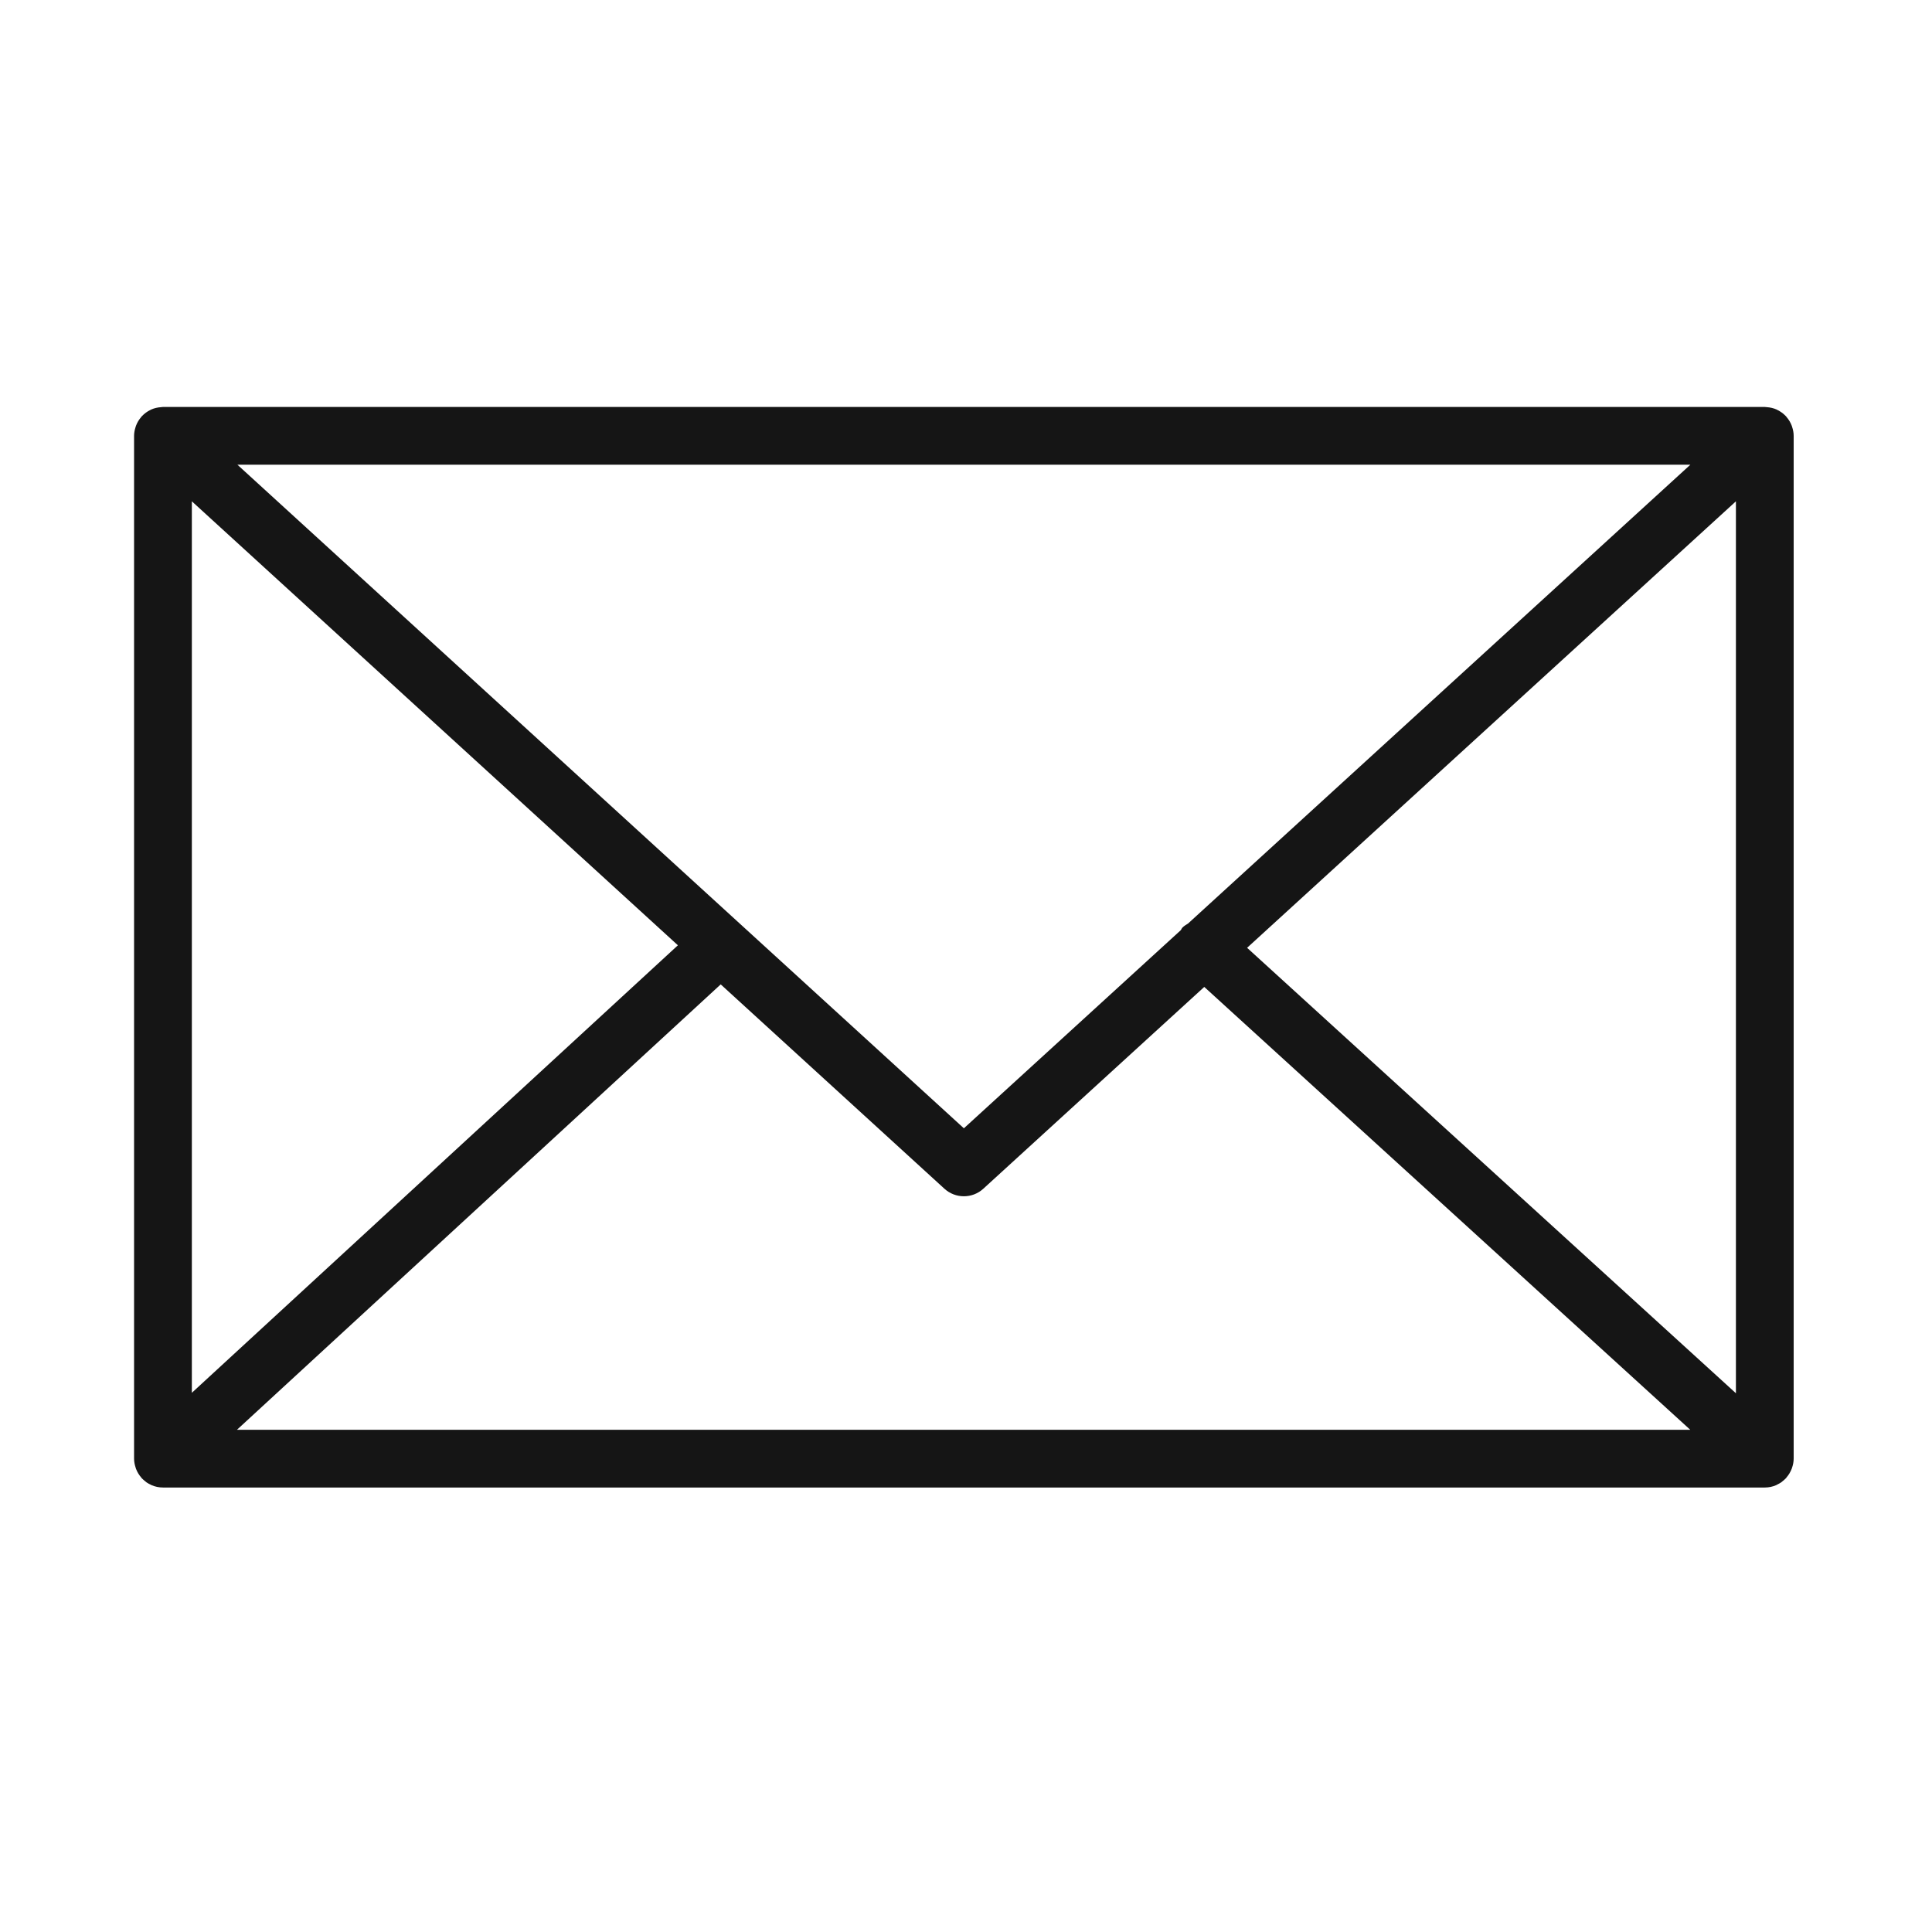
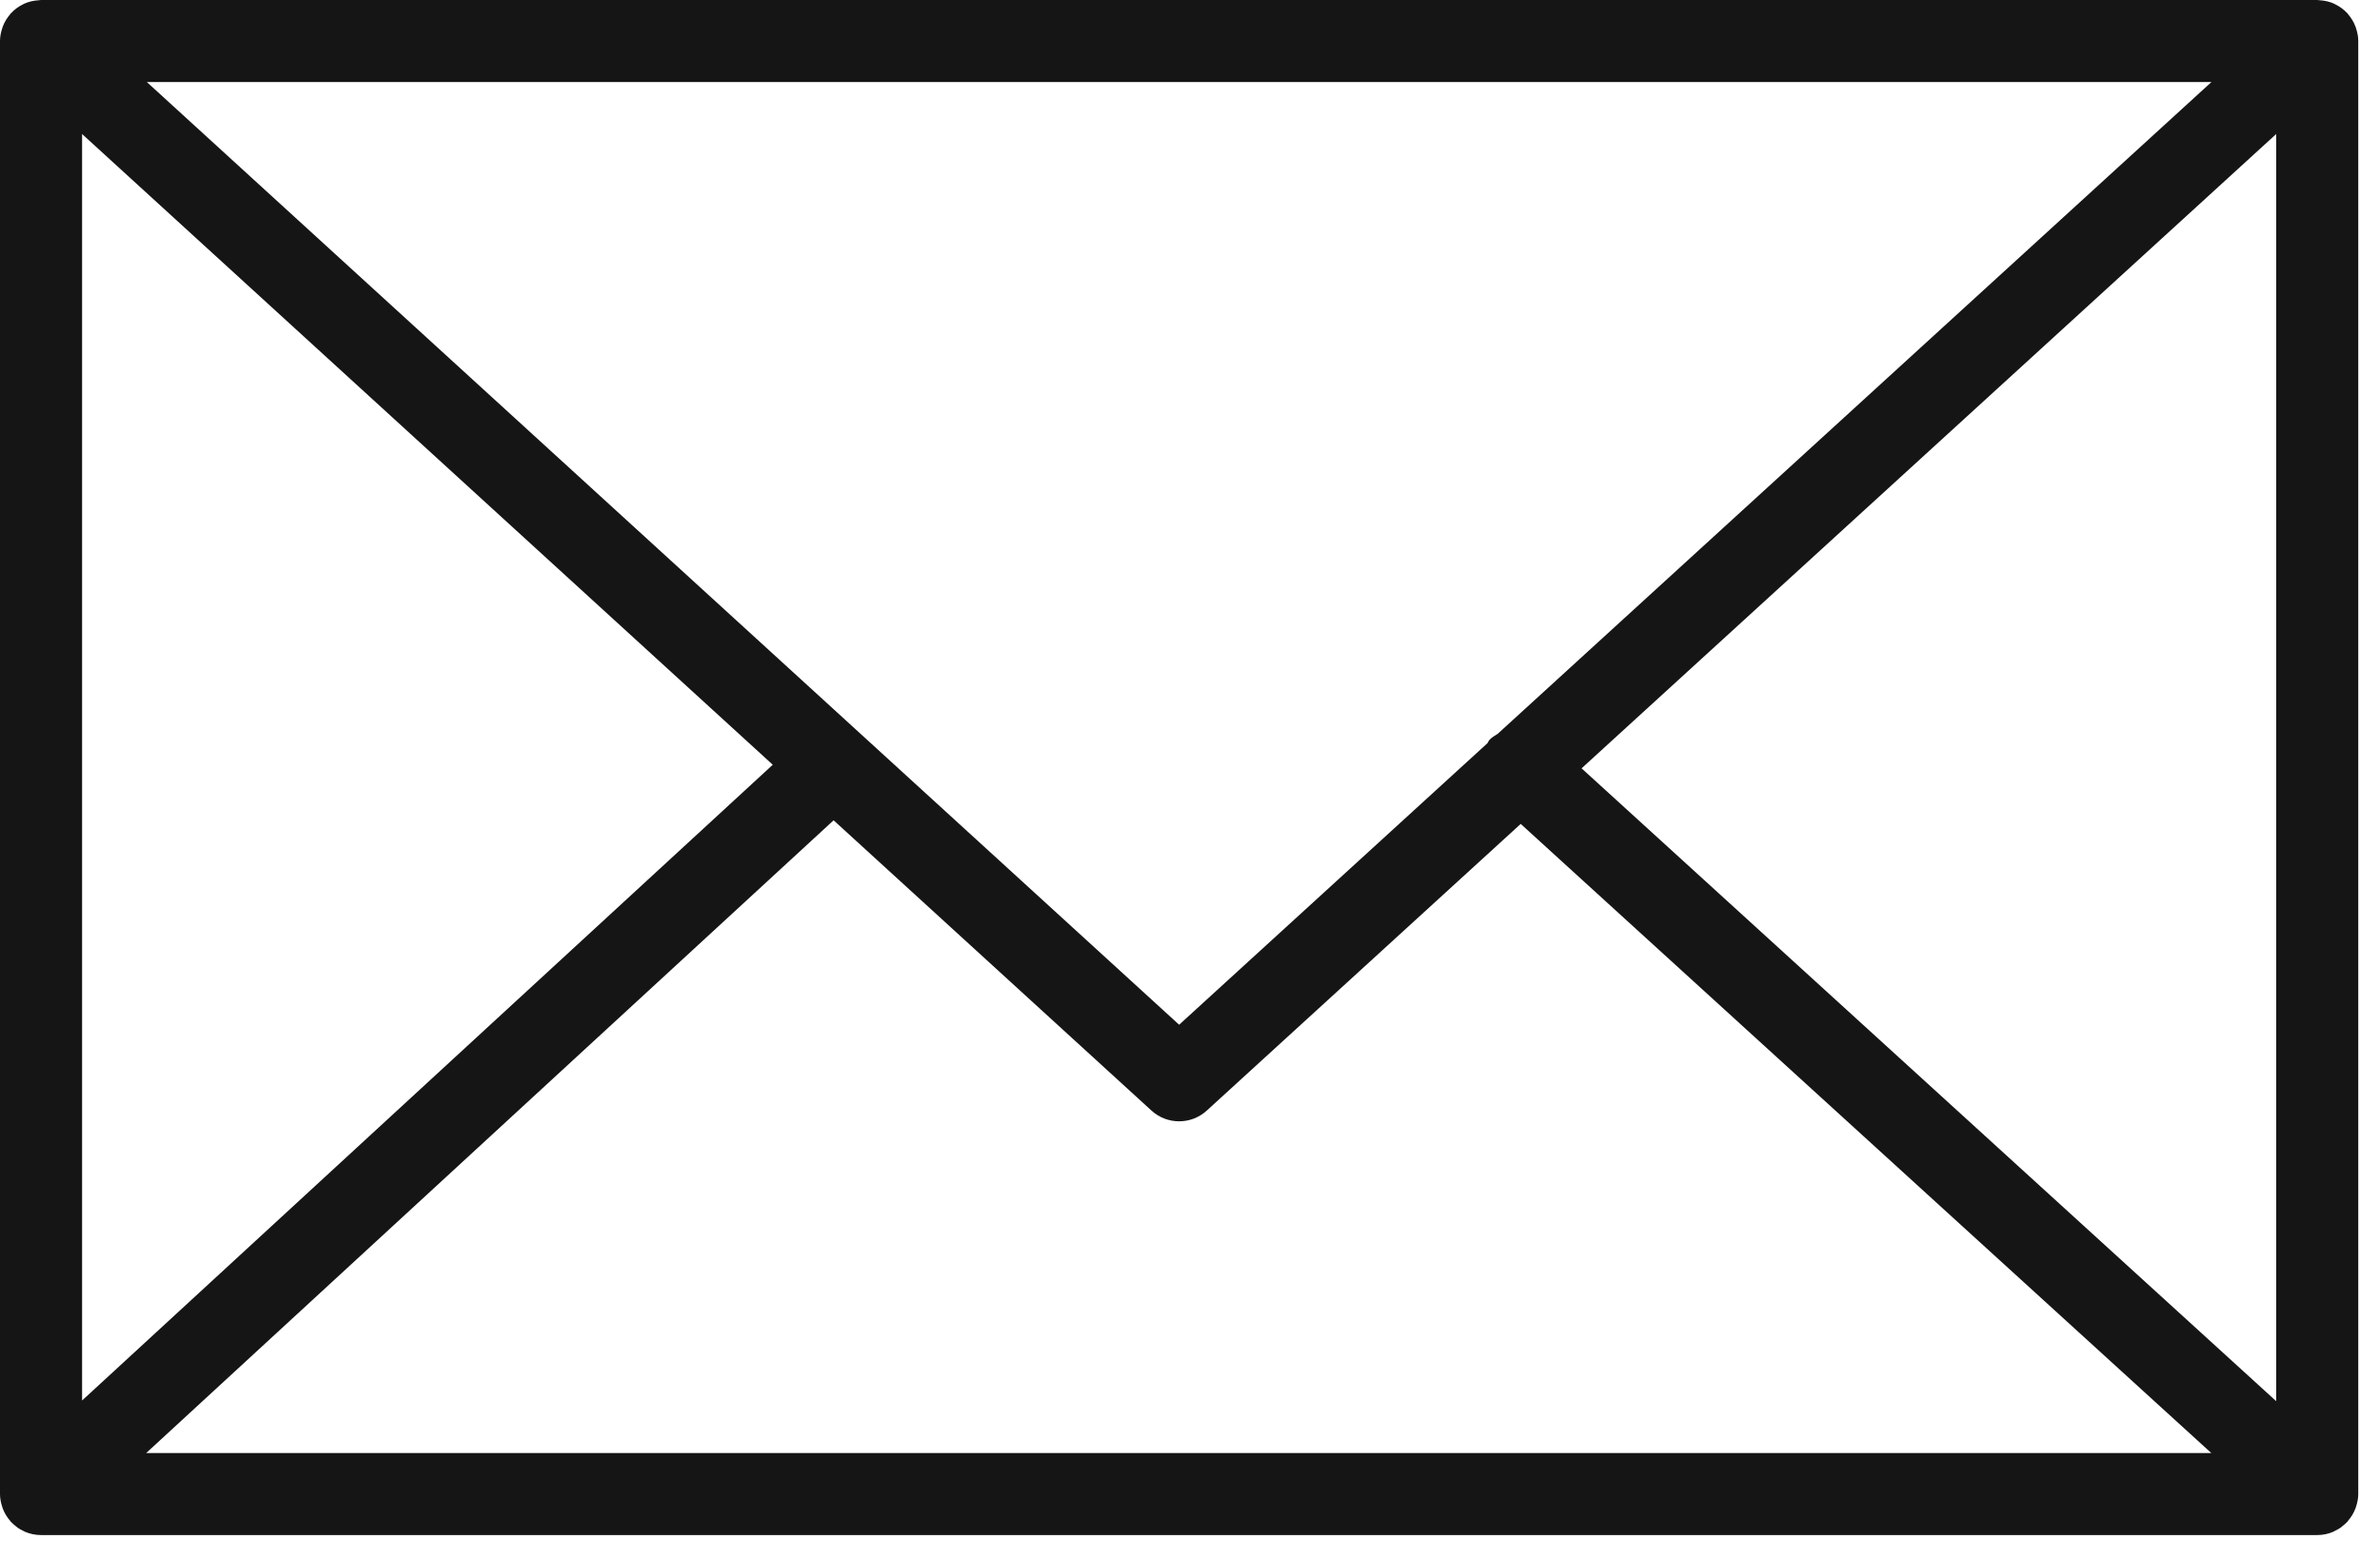
- <svg xmlns="http://www.w3.org/2000/svg" version="1.1" id="Layer_1" x="0px" y="0px" viewBox="0 0 100.354 100.352" style="enable-background:new 0 0 100.354 100.352;" xml:space="preserve">
-   <path d="M93.09,76.224c0.047-0.145,0.079-0.298,0.079-0.459V22.638c0-0.162-0.032-0.316-0.08-0.462  c-0.007-0.02-0.011-0.04-0.019-0.06c-0.064-0.171-0.158-0.325-0.276-0.46c-0.008-0.009-0.009-0.02-0.017-0.029  c-0.005-0.005-0.011-0.007-0.016-0.012c-0.126-0.134-0.275-0.242-0.442-0.323c-0.013-0.006-0.023-0.014-0.036-0.02  c-0.158-0.071-0.33-0.111-0.511-0.123c-0.018-0.001-0.035-0.005-0.053-0.005c-0.017-0.001-0.032-0.005-0.049-0.005H8.465  c-0.017,0-0.033,0.004-0.05,0.005c-0.016,0.001-0.032,0.004-0.048,0.005c-0.183,0.012-0.358,0.053-0.518,0.125  c-0.01,0.004-0.018,0.011-0.028,0.015c-0.17,0.081-0.321,0.191-0.448,0.327c-0.005,0.005-0.011,0.006-0.016,0.011  c-0.008,0.008-0.009,0.019-0.017,0.028c-0.118,0.135-0.213,0.29-0.277,0.461c-0.008,0.02-0.012,0.04-0.019,0.061  c-0.048,0.146-0.08,0.3-0.08,0.462v53.128c0,0.164,0.033,0.32,0.082,0.468c0.007,0.02,0.011,0.039,0.018,0.059  c0.065,0.172,0.161,0.327,0.28,0.462c0.007,0.008,0.009,0.018,0.016,0.026c0.006,0.007,0.014,0.011,0.021,0.018  c0.049,0.051,0.103,0.096,0.159,0.14c0.025,0.019,0.047,0.042,0.073,0.06c0.066,0.046,0.137,0.083,0.21,0.117  c0.018,0.008,0.034,0.021,0.052,0.028c0.181,0.077,0.38,0.121,0.589,0.121h83.204c0.209,0,0.408-0.043,0.589-0.121  c0.028-0.012,0.054-0.03,0.081-0.044c0.062-0.031,0.124-0.063,0.181-0.102c0.03-0.021,0.057-0.048,0.086-0.071  c0.051-0.041,0.101-0.082,0.145-0.129c0.008-0.008,0.017-0.014,0.025-0.022c0.008-0.009,0.01-0.021,0.018-0.03  c0.117-0.134,0.211-0.288,0.275-0.458C93.078,76.267,93.083,76.246,93.09,76.224z M9.965,26.04l25.247,23.061L9.965,72.346V26.04z   M61.711,47.971c-0.104,0.068-0.214,0.125-0.301,0.221c-0.033,0.036-0.044,0.083-0.073,0.121l-11.27,10.294L12.331,24.138h75.472  L61.711,47.971z M37.436,51.132l11.619,10.613c0.287,0.262,0.649,0.393,1.012,0.393s0.725-0.131,1.011-0.393l11.475-10.481  l25.243,23.002H12.309L37.436,51.132z M64.778,49.232L90.169,26.04v46.33L64.778,49.232z" fill="#151515" />
+ <svg xmlns="http://www.w3.org/2000/svg" width="87" height="57" viewBox="0 0 87 57" fill="none">
+   <path d="M86.126 55.085C86.173 54.94 86.205 54.787 86.205 54.626V1.499C86.205 1.337 86.173 1.183 86.125 1.037C86.118 1.017 86.114 0.997 86.106 0.977C86.042 0.806 85.948 0.652 85.83 0.517C85.822 0.508 85.821 0.497 85.813 0.488C85.808 0.483 85.802 0.481 85.797 0.476C85.671 0.342 85.522 0.234 85.355 0.153C85.342 0.147 85.332 0.139 85.319 0.133C85.161 0.062 84.989 0.022 84.808 0.01C84.79 0.009 84.773 0.005 84.755 0.005C84.738 0.004 84.723 0 84.706 0H1.501C1.484 0 1.468 0.004 1.451 0.005C1.435 0.006 1.419 0.009 1.403 0.01C1.22 0.022 1.045 0.063 0.885 0.135C0.875 0.139 0.867 0.146 0.857 0.15C0.687 0.231 0.536 0.341 0.409 0.477C0.404 0.482 0.398 0.483 0.393 0.488C0.385 0.496 0.384 0.507 0.376 0.516C0.258 0.651 0.163 0.806 0.099 0.977C0.091 0.997 0.087 1.017 0.08 1.038C0.032 1.184 0 1.338 0 1.5V54.628C0 54.792 0.033 54.948 0.082 55.096C0.089 55.116 0.093 55.135 0.1 55.155C0.165 55.327 0.261 55.482 0.38 55.617C0.387 55.625 0.389 55.635 0.396 55.643C0.402 55.65 0.41 55.654 0.417 55.661C0.466 55.712 0.52 55.757 0.576 55.801C0.601 55.82 0.623 55.843 0.649 55.861C0.715 55.907 0.786 55.944 0.859 55.978C0.877 55.986 0.893 55.999 0.911 56.006C1.092 56.083 1.291 56.127 1.5 56.127H84.704C84.913 56.127 85.112 56.084 85.293 56.006C85.321 55.994 85.347 55.976 85.374 55.962C85.436 55.931 85.498 55.899 85.555 55.86C85.585 55.839 85.612 55.812 85.641 55.789C85.692 55.748 85.742 55.707 85.786 55.66C85.794 55.652 85.803 55.646 85.811 55.638C85.819 55.629 85.821 55.617 85.829 55.608C85.946 55.474 86.04 55.32 86.104 55.15C86.114 55.128 86.119 55.107 86.126 55.085ZM3.001 4.901L28.248 27.962L3.001 51.207V4.901ZM54.747 26.832C54.643 26.9 54.533 26.957 54.446 27.053C54.413 27.089 54.402 27.136 54.373 27.174L43.103 37.468L5.367 2.999H80.839L54.747 26.832ZM30.472 29.993L42.091 40.606C42.378 40.868 42.74 40.999 43.103 40.999C43.466 40.999 43.828 40.868 44.114 40.606L55.589 30.125L80.832 53.127H5.345L30.472 29.993ZM57.814 28.093L83.205 4.901V51.231L57.814 28.093Z" fill="#151515" />
</svg>
